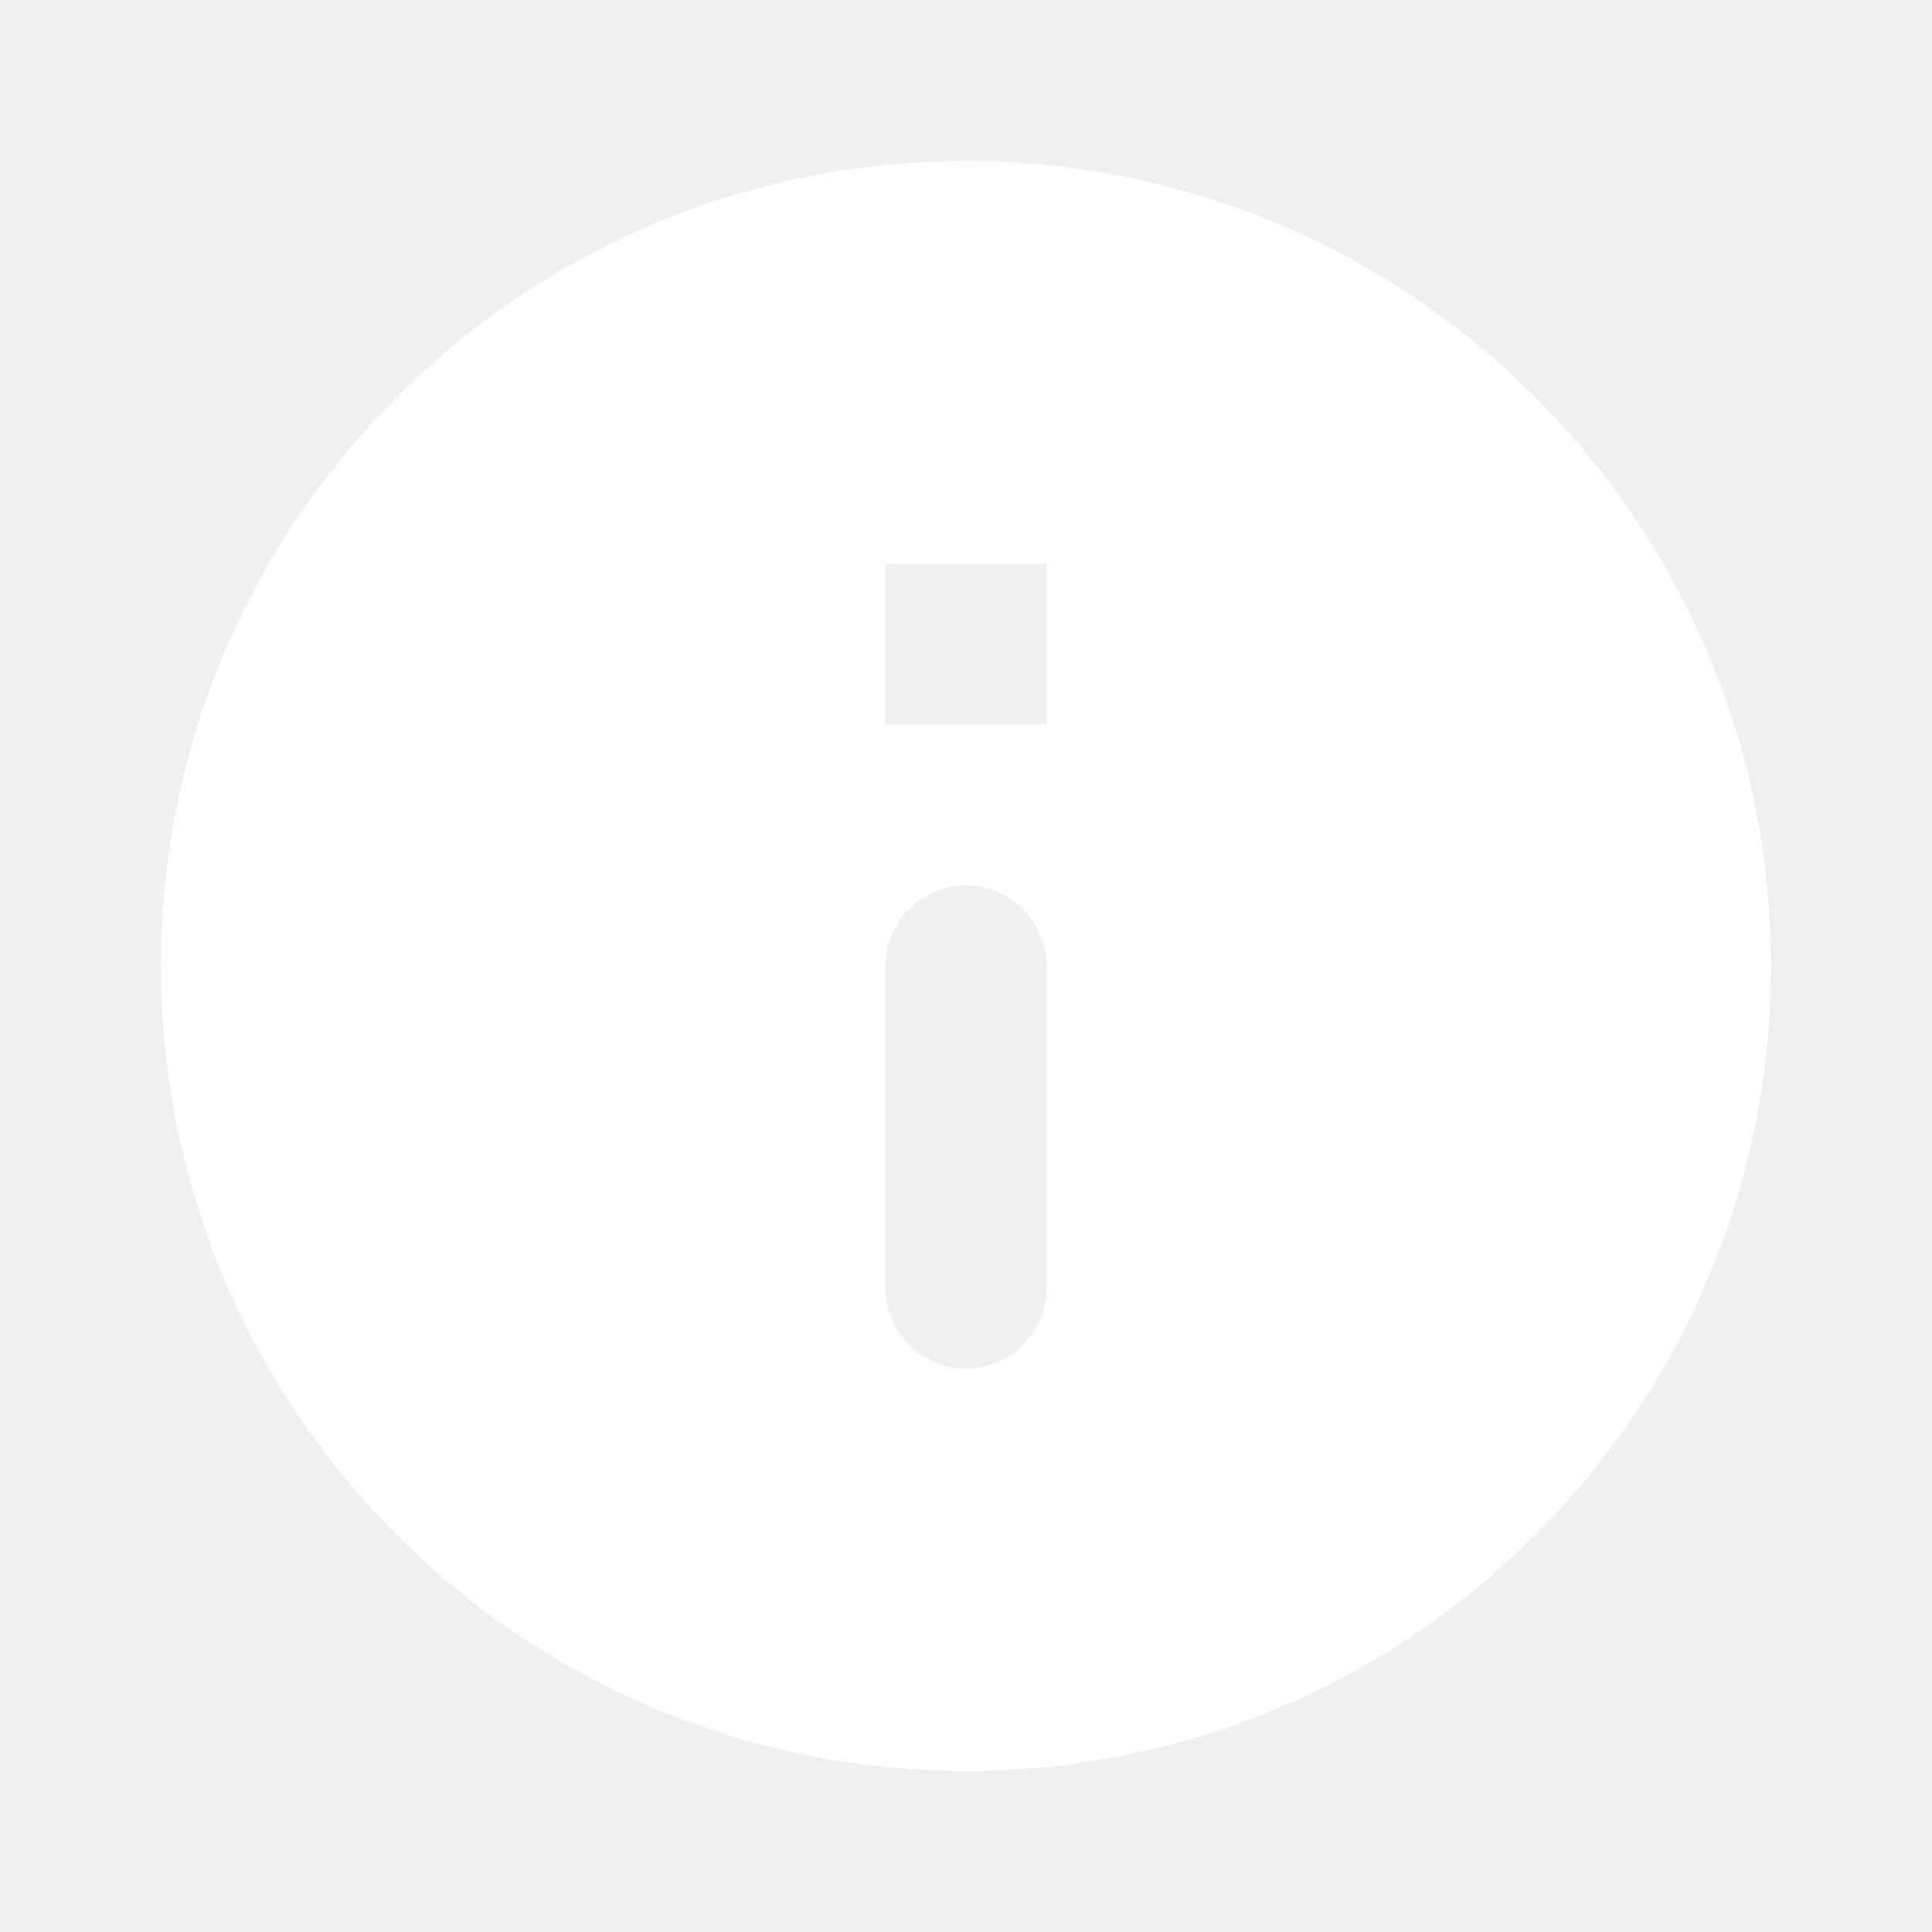
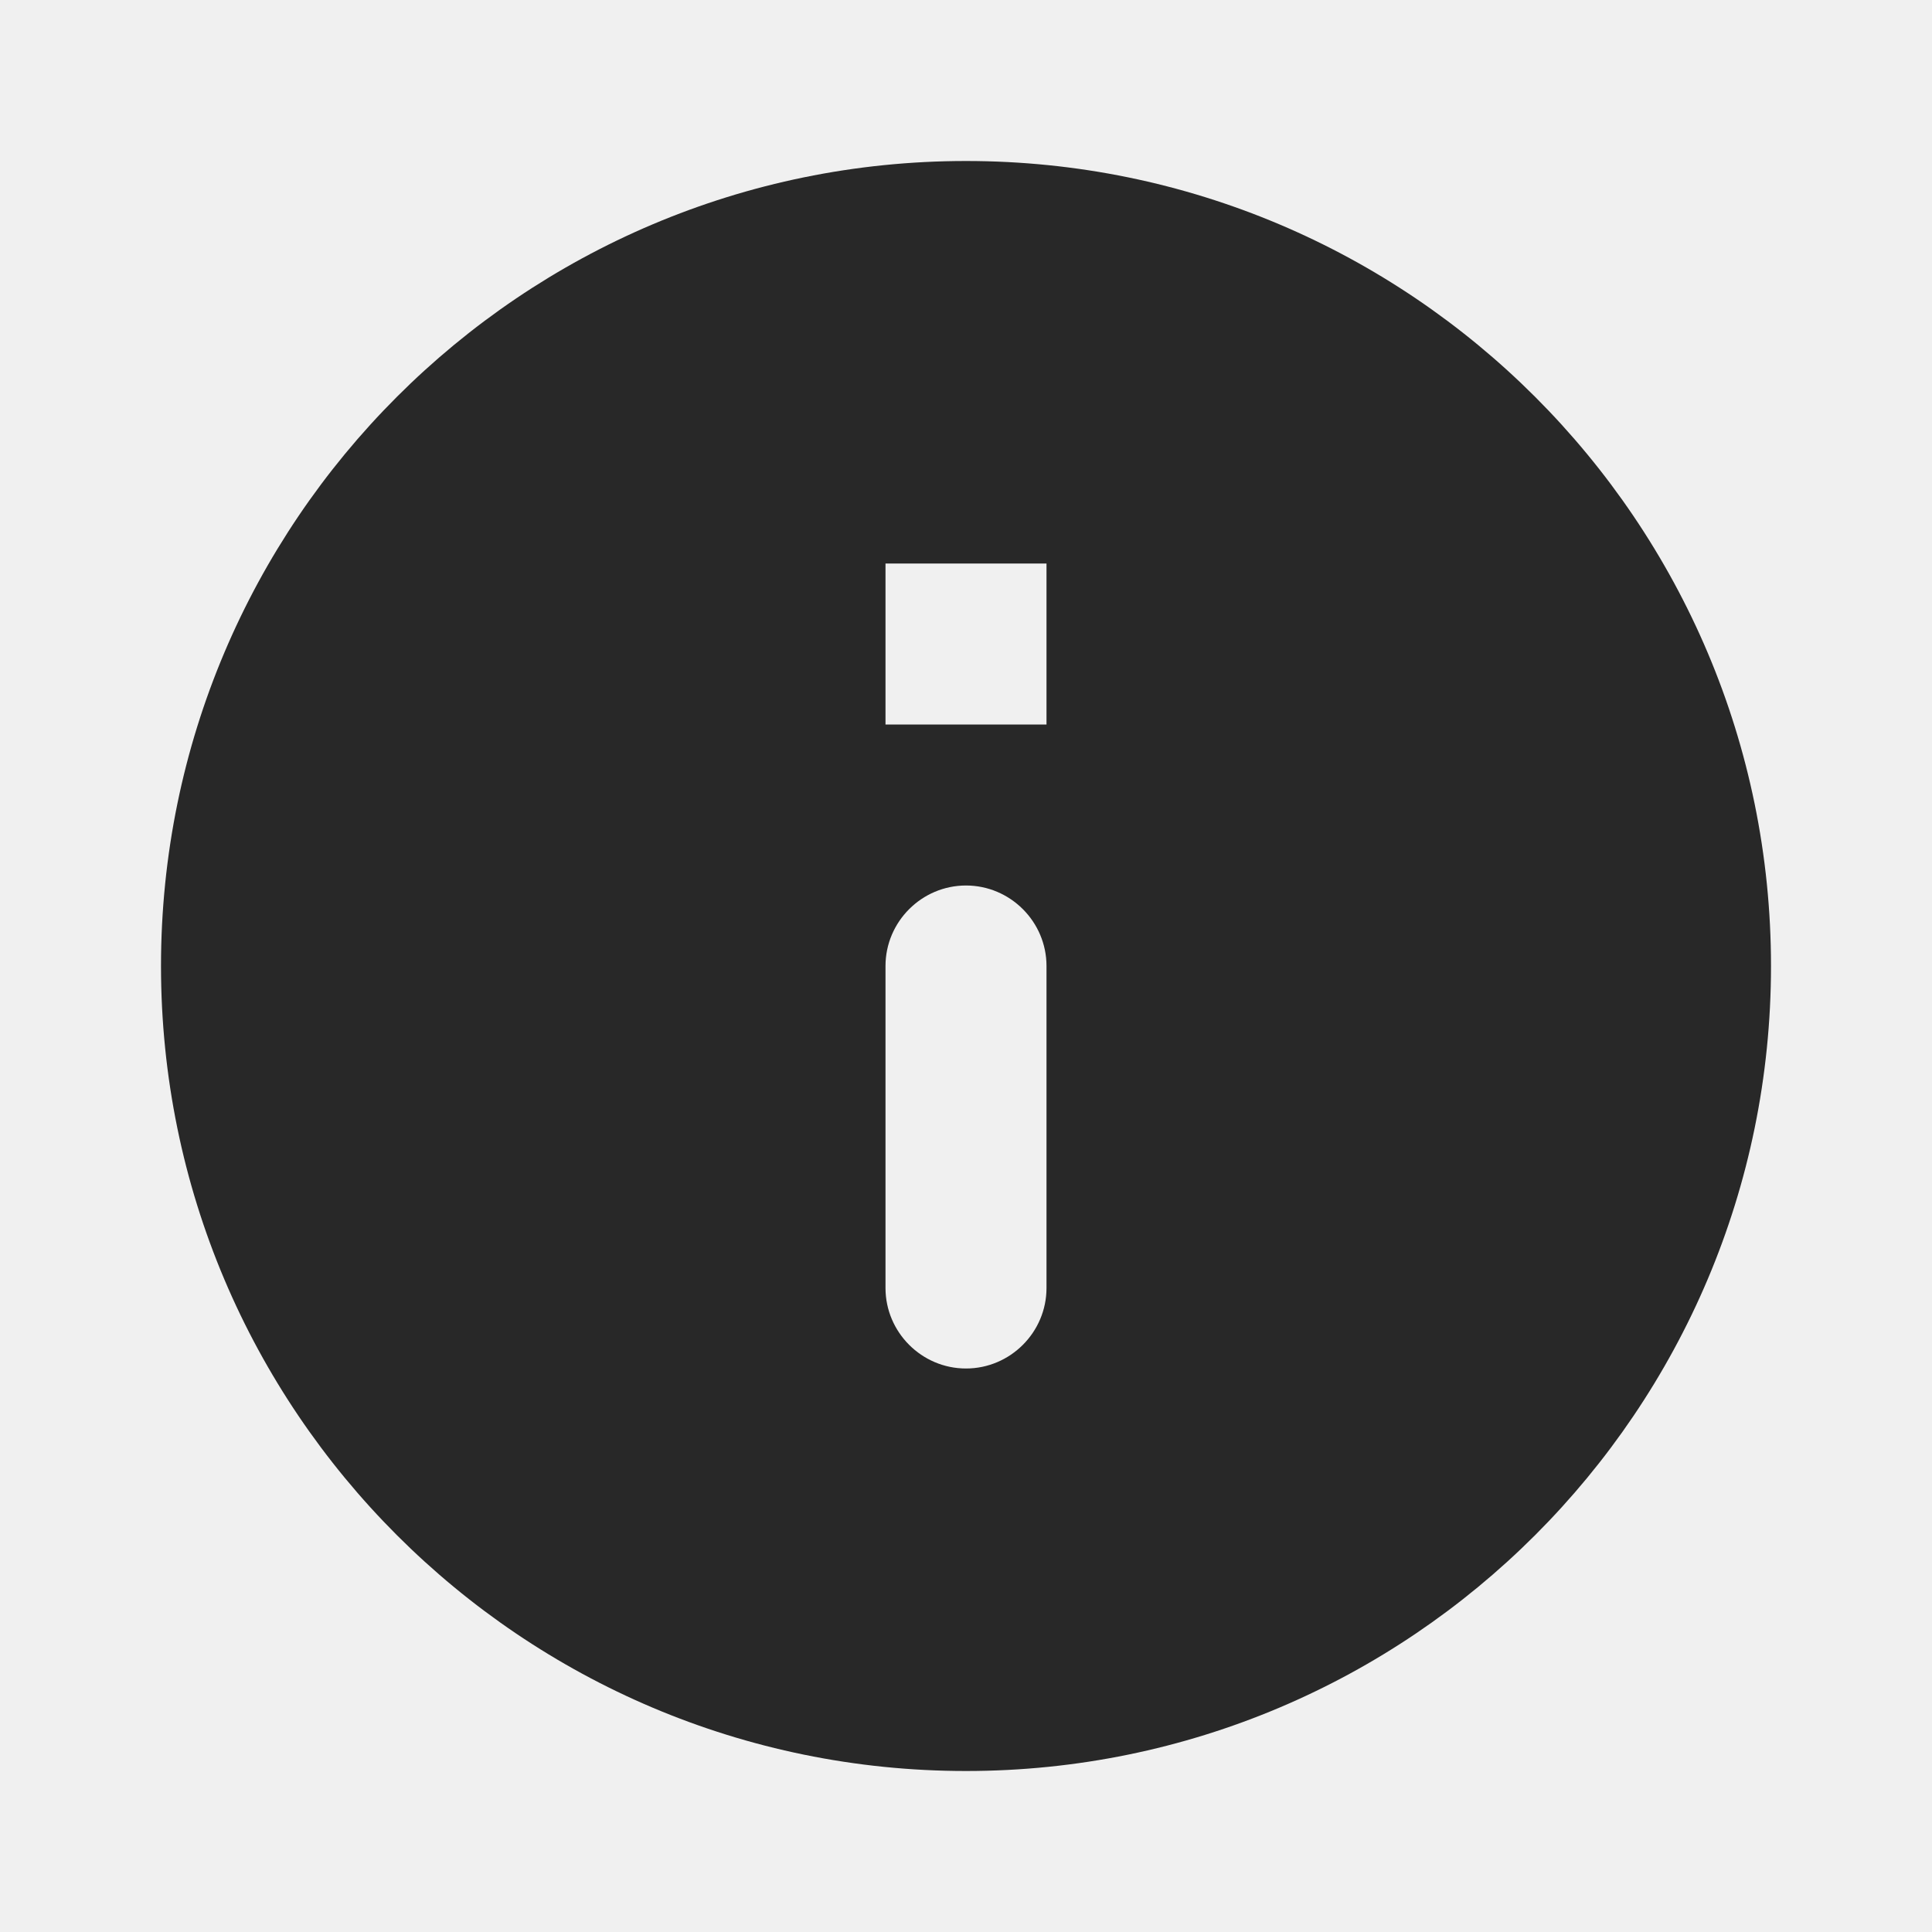
<svg xmlns="http://www.w3.org/2000/svg" width="24" height="24" viewBox="0 0 24 24" fill="none">
-   <path d="M12 2C6.48 2 2 6.48 2 12C2 17.52 6.48 22 12 22C17.52 22 22 17.52 22 12C22 6.48 17.52 2 12 2ZM12 17C11.45 17 11 16.55 11 16V12C11 11.45 11.45 11 12 11C12.55 11 13 11.45 13 12V16C13 16.55 12.55 17 12 17ZM13 9H11V7H13V9Z" fill="white" />
+   <path d="M12 2C6.48 2 2 6.48 2 12C2 17.52 6.48 22 12 22C17.52 22 22 17.52 22 12C22 6.48 17.52 2 12 2ZM12 17C11.45 17 11 16.55 11 16V12C11 11.45 11.45 11 12 11C12.55 11 13 11.45 13 12V16C13 16.55 12.55 17 12 17ZM13 9H11V7H13V9Z" fill="#282828" />
</svg>
